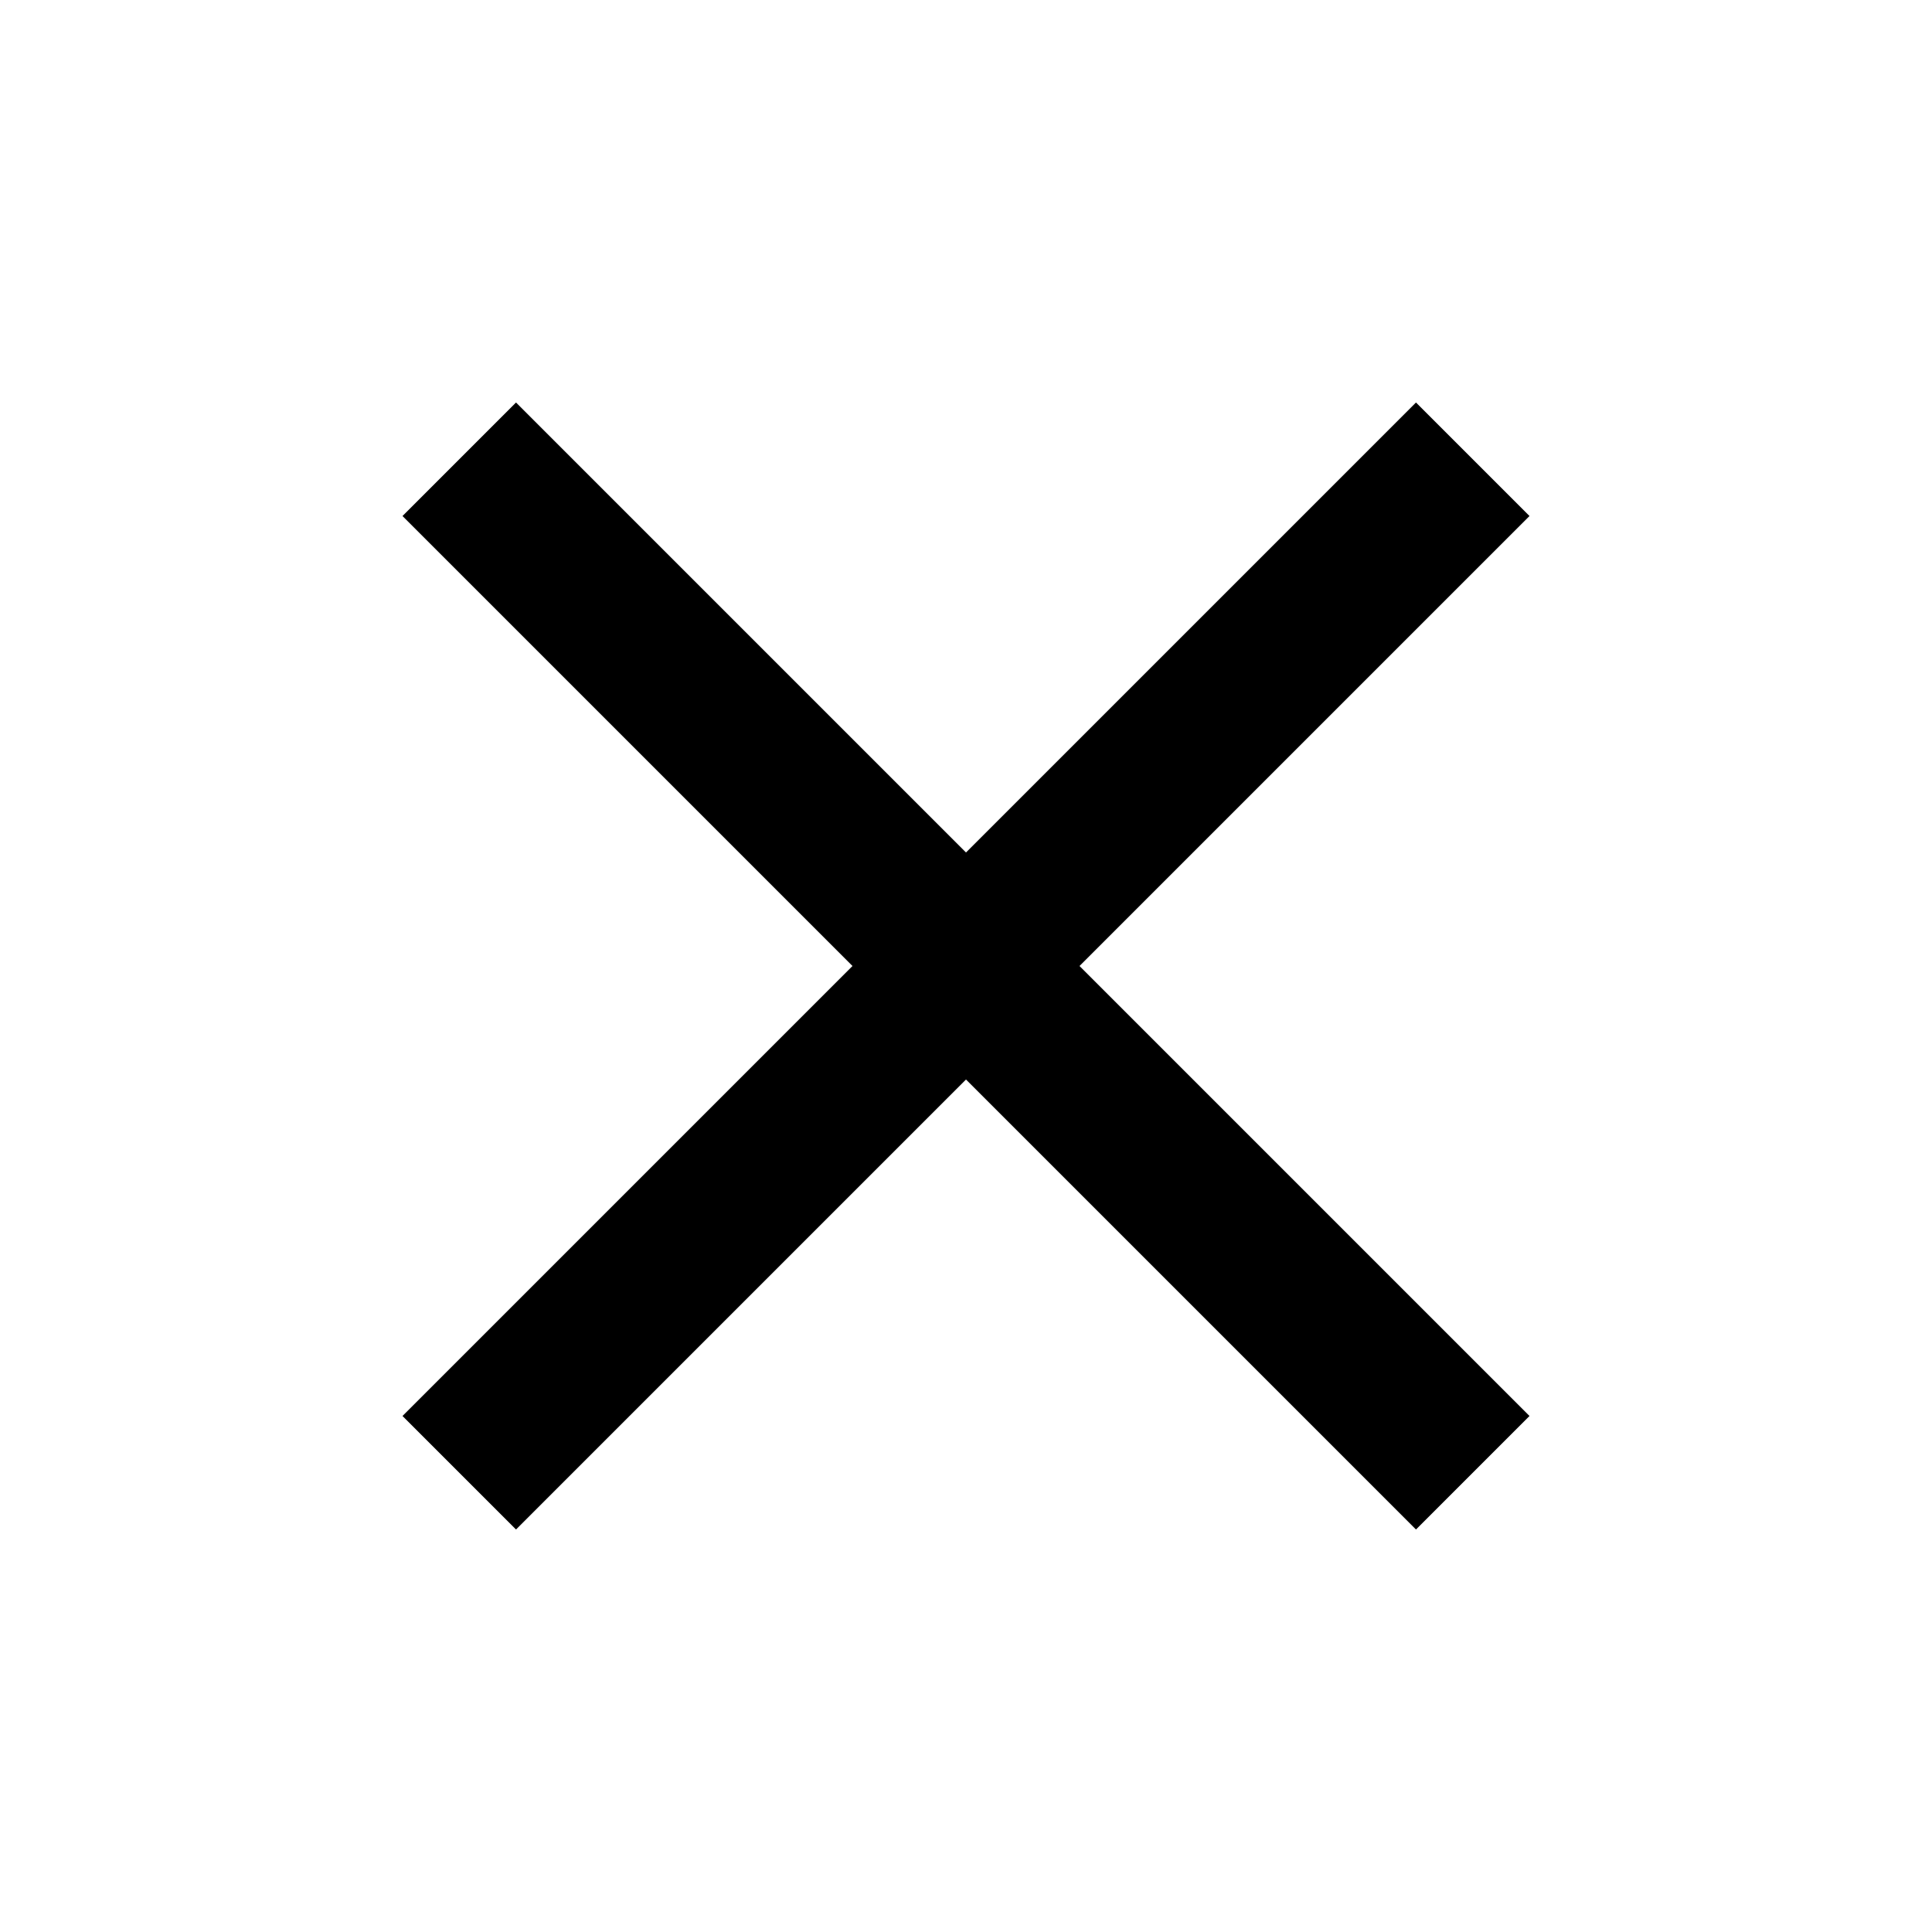
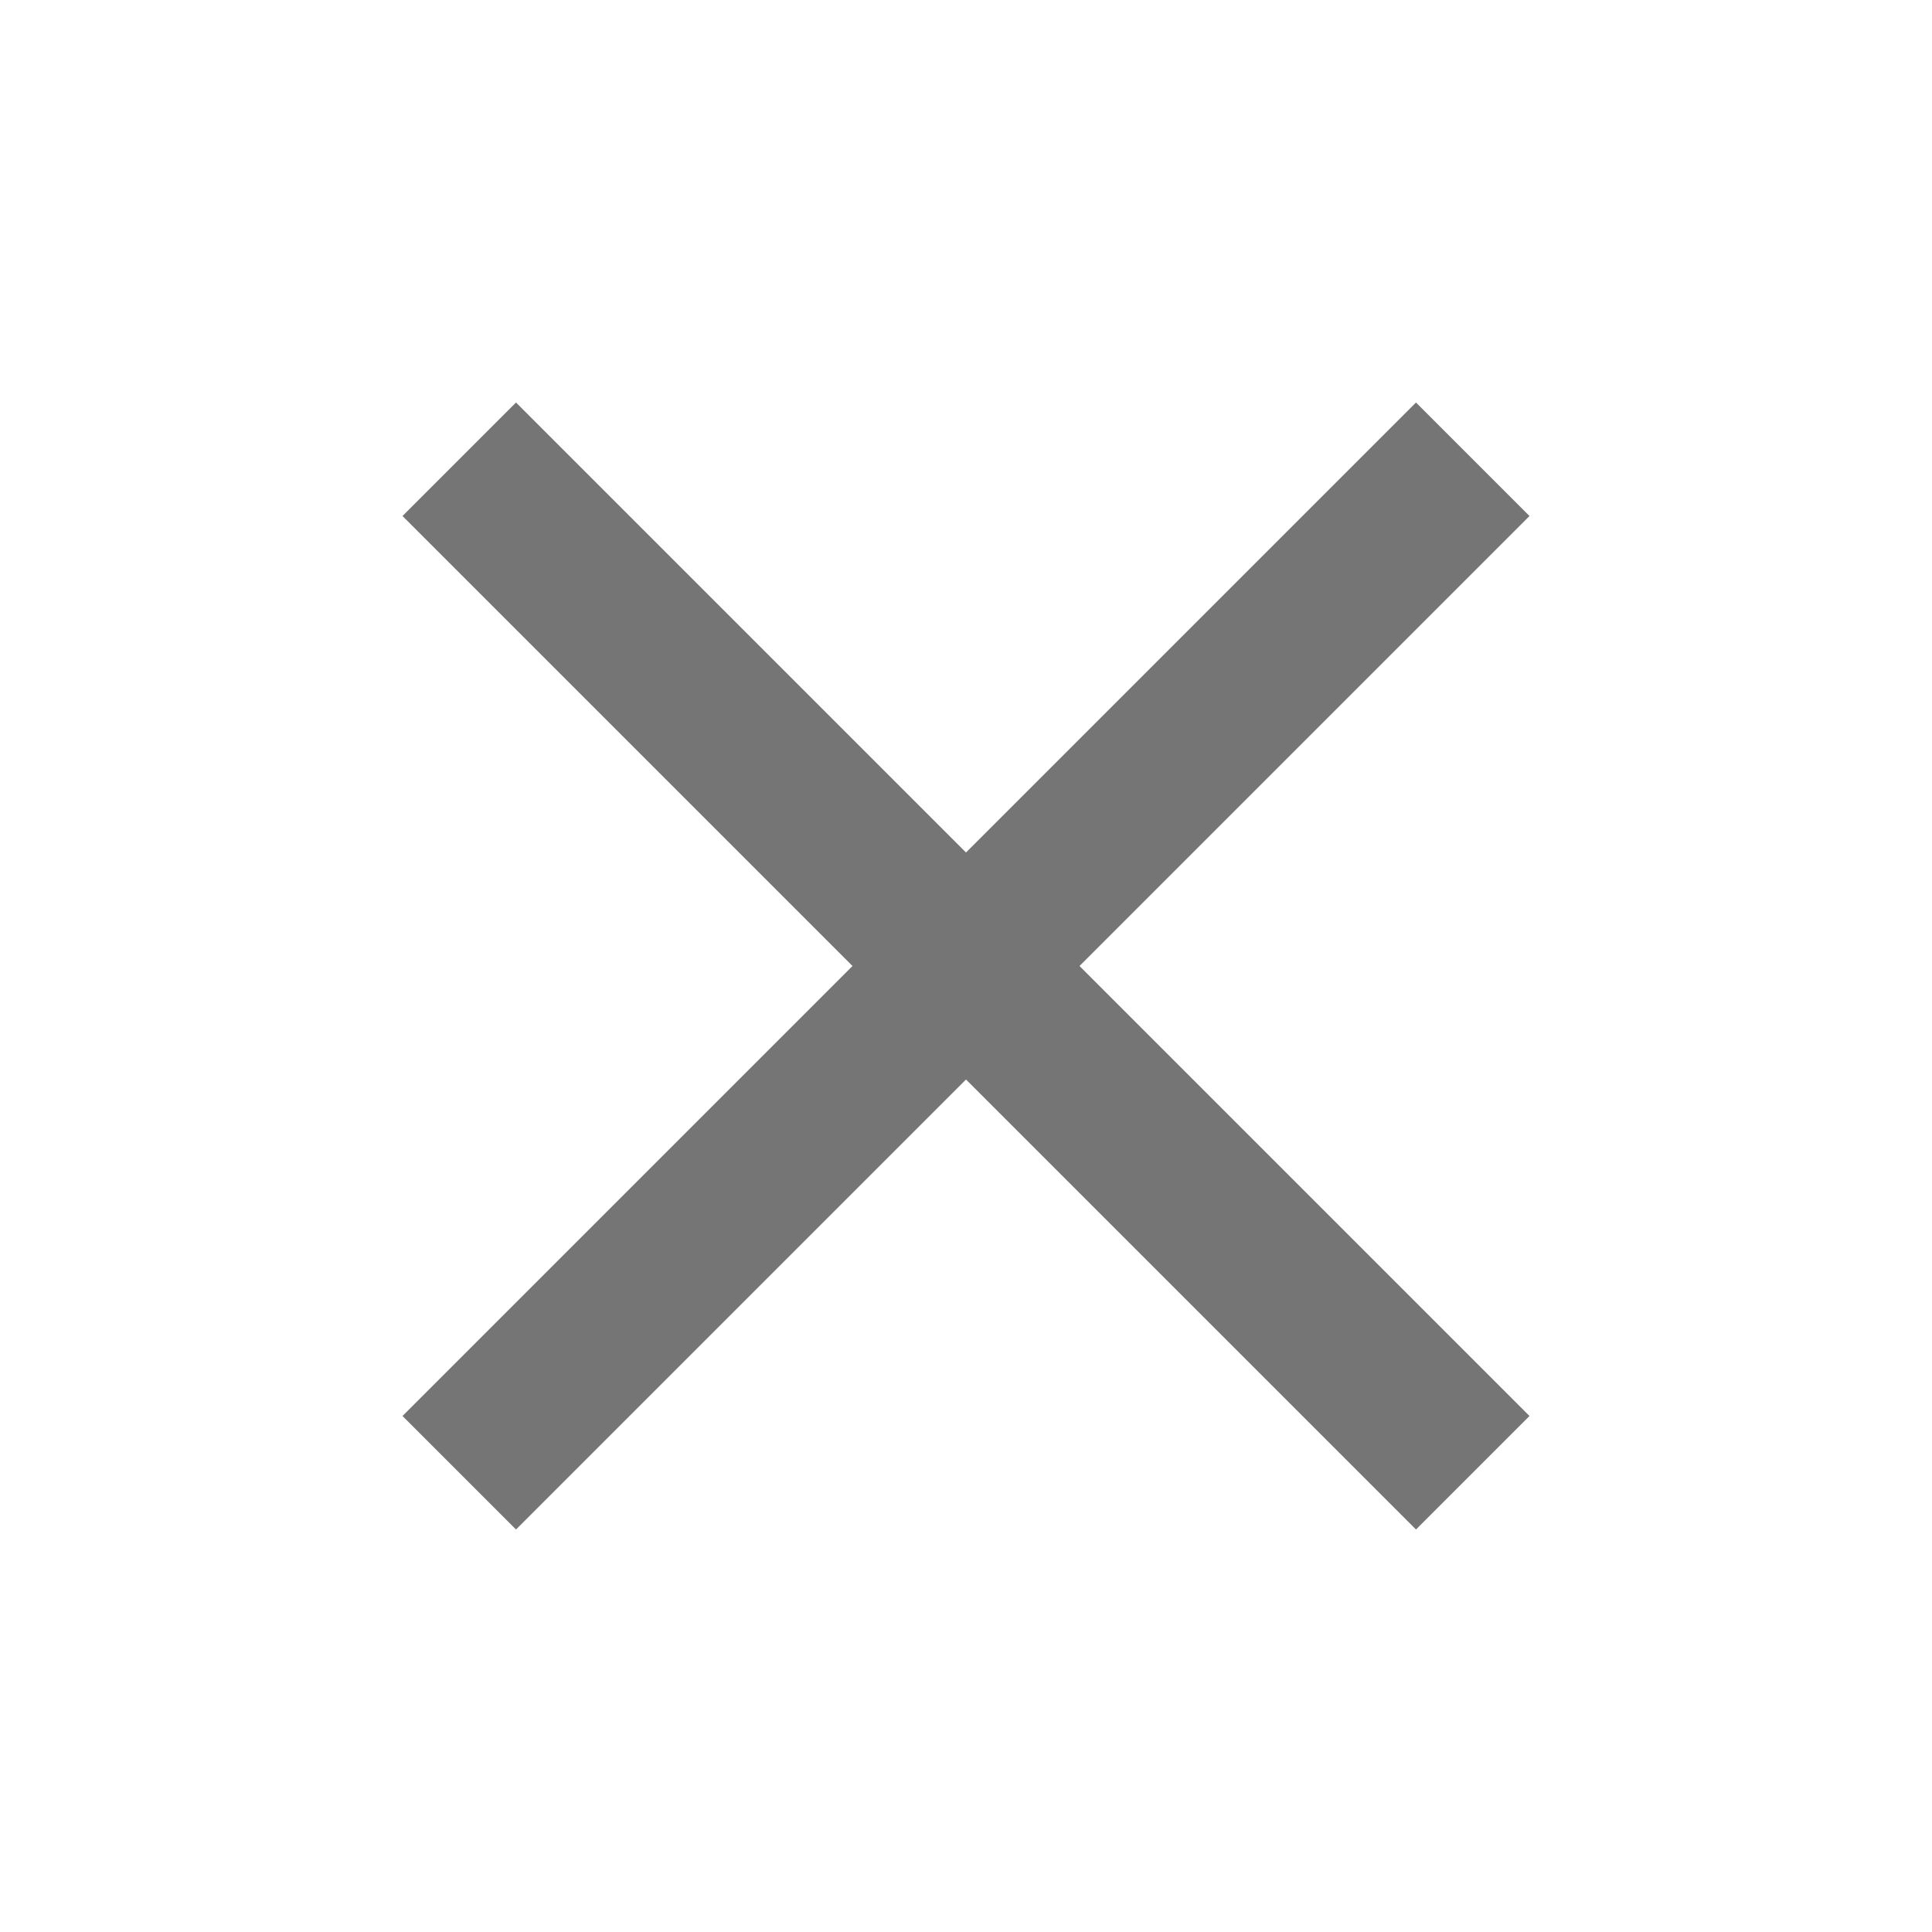
- <svg xmlns="http://www.w3.org/2000/svg" fill="#000000" height="24" viewBox="0 0 24 24" width="24">
+ <svg xmlns="http://www.w3.org/2000/svg" fill="#757575" height="24" viewBox="0 0 24 24" width="24">
  <path d="M19 6.41L17.59 5 12 10.59 6.41 5 5 6.41 10.59 12 5 17.59 6.41 19 12 13.41 17.59 19 19 17.59 13.41 12z" />
  <path d="M0 0h24v24H0z" fill="none" />
</svg>
